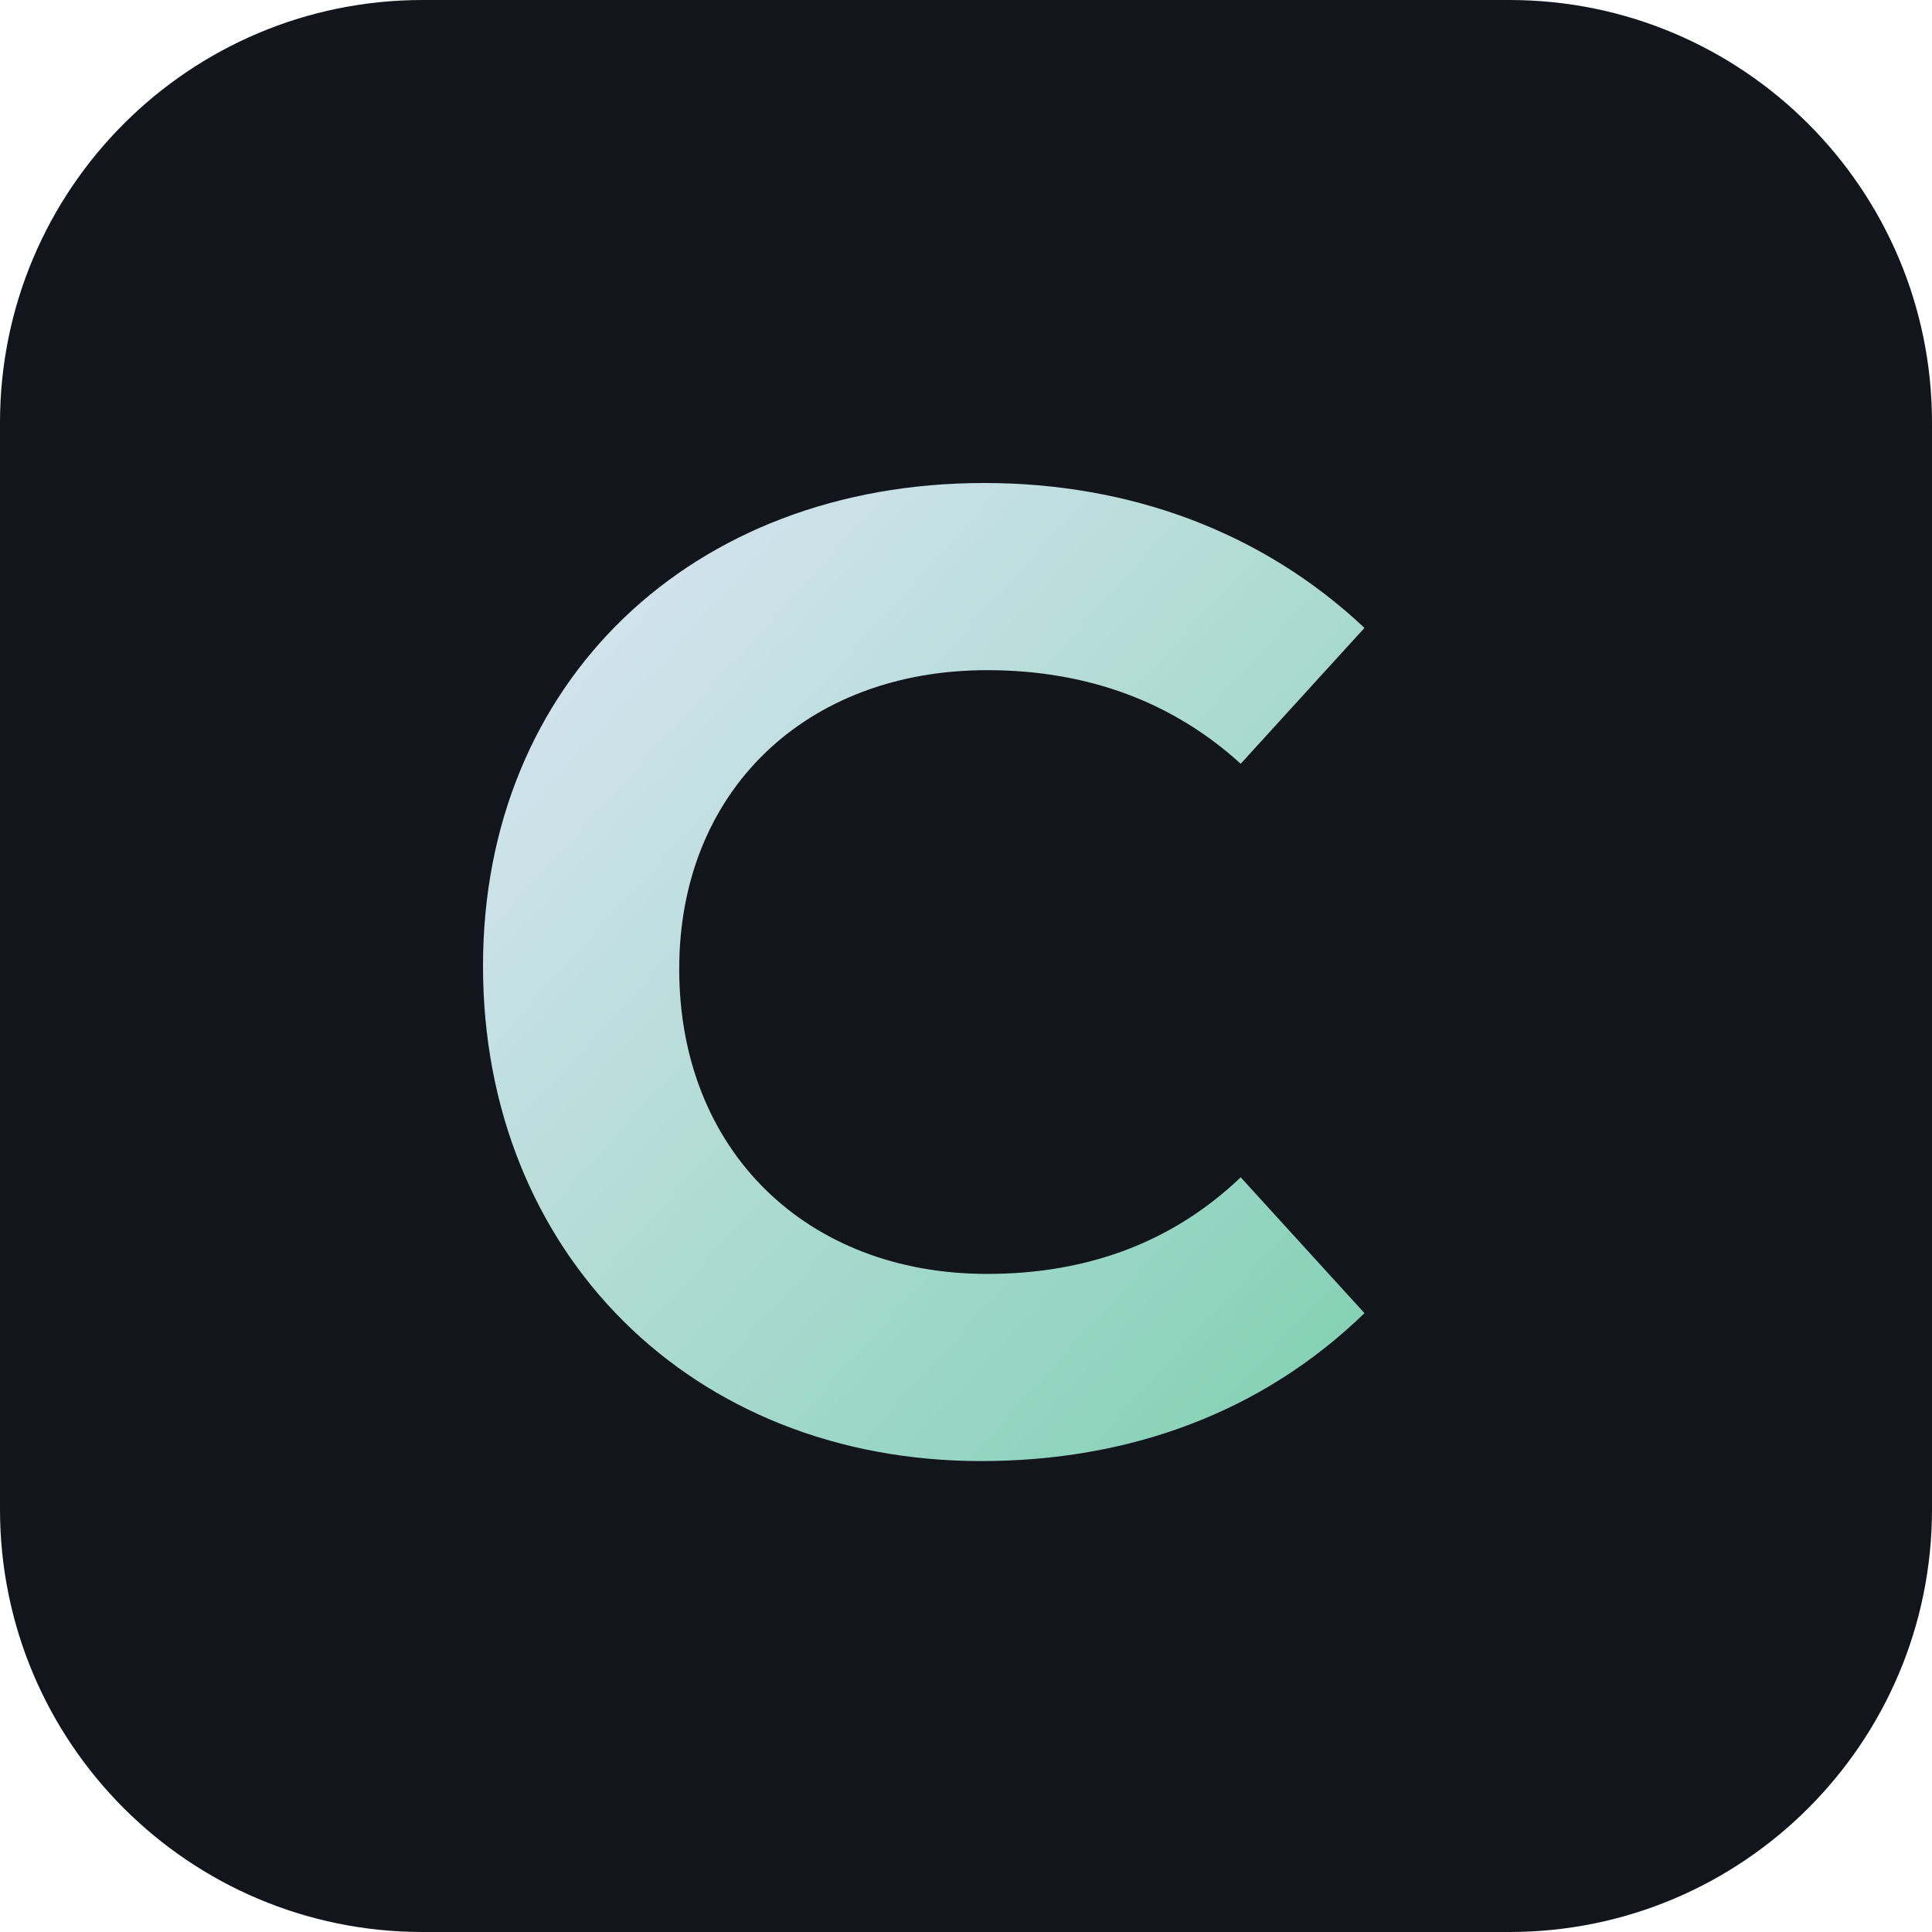
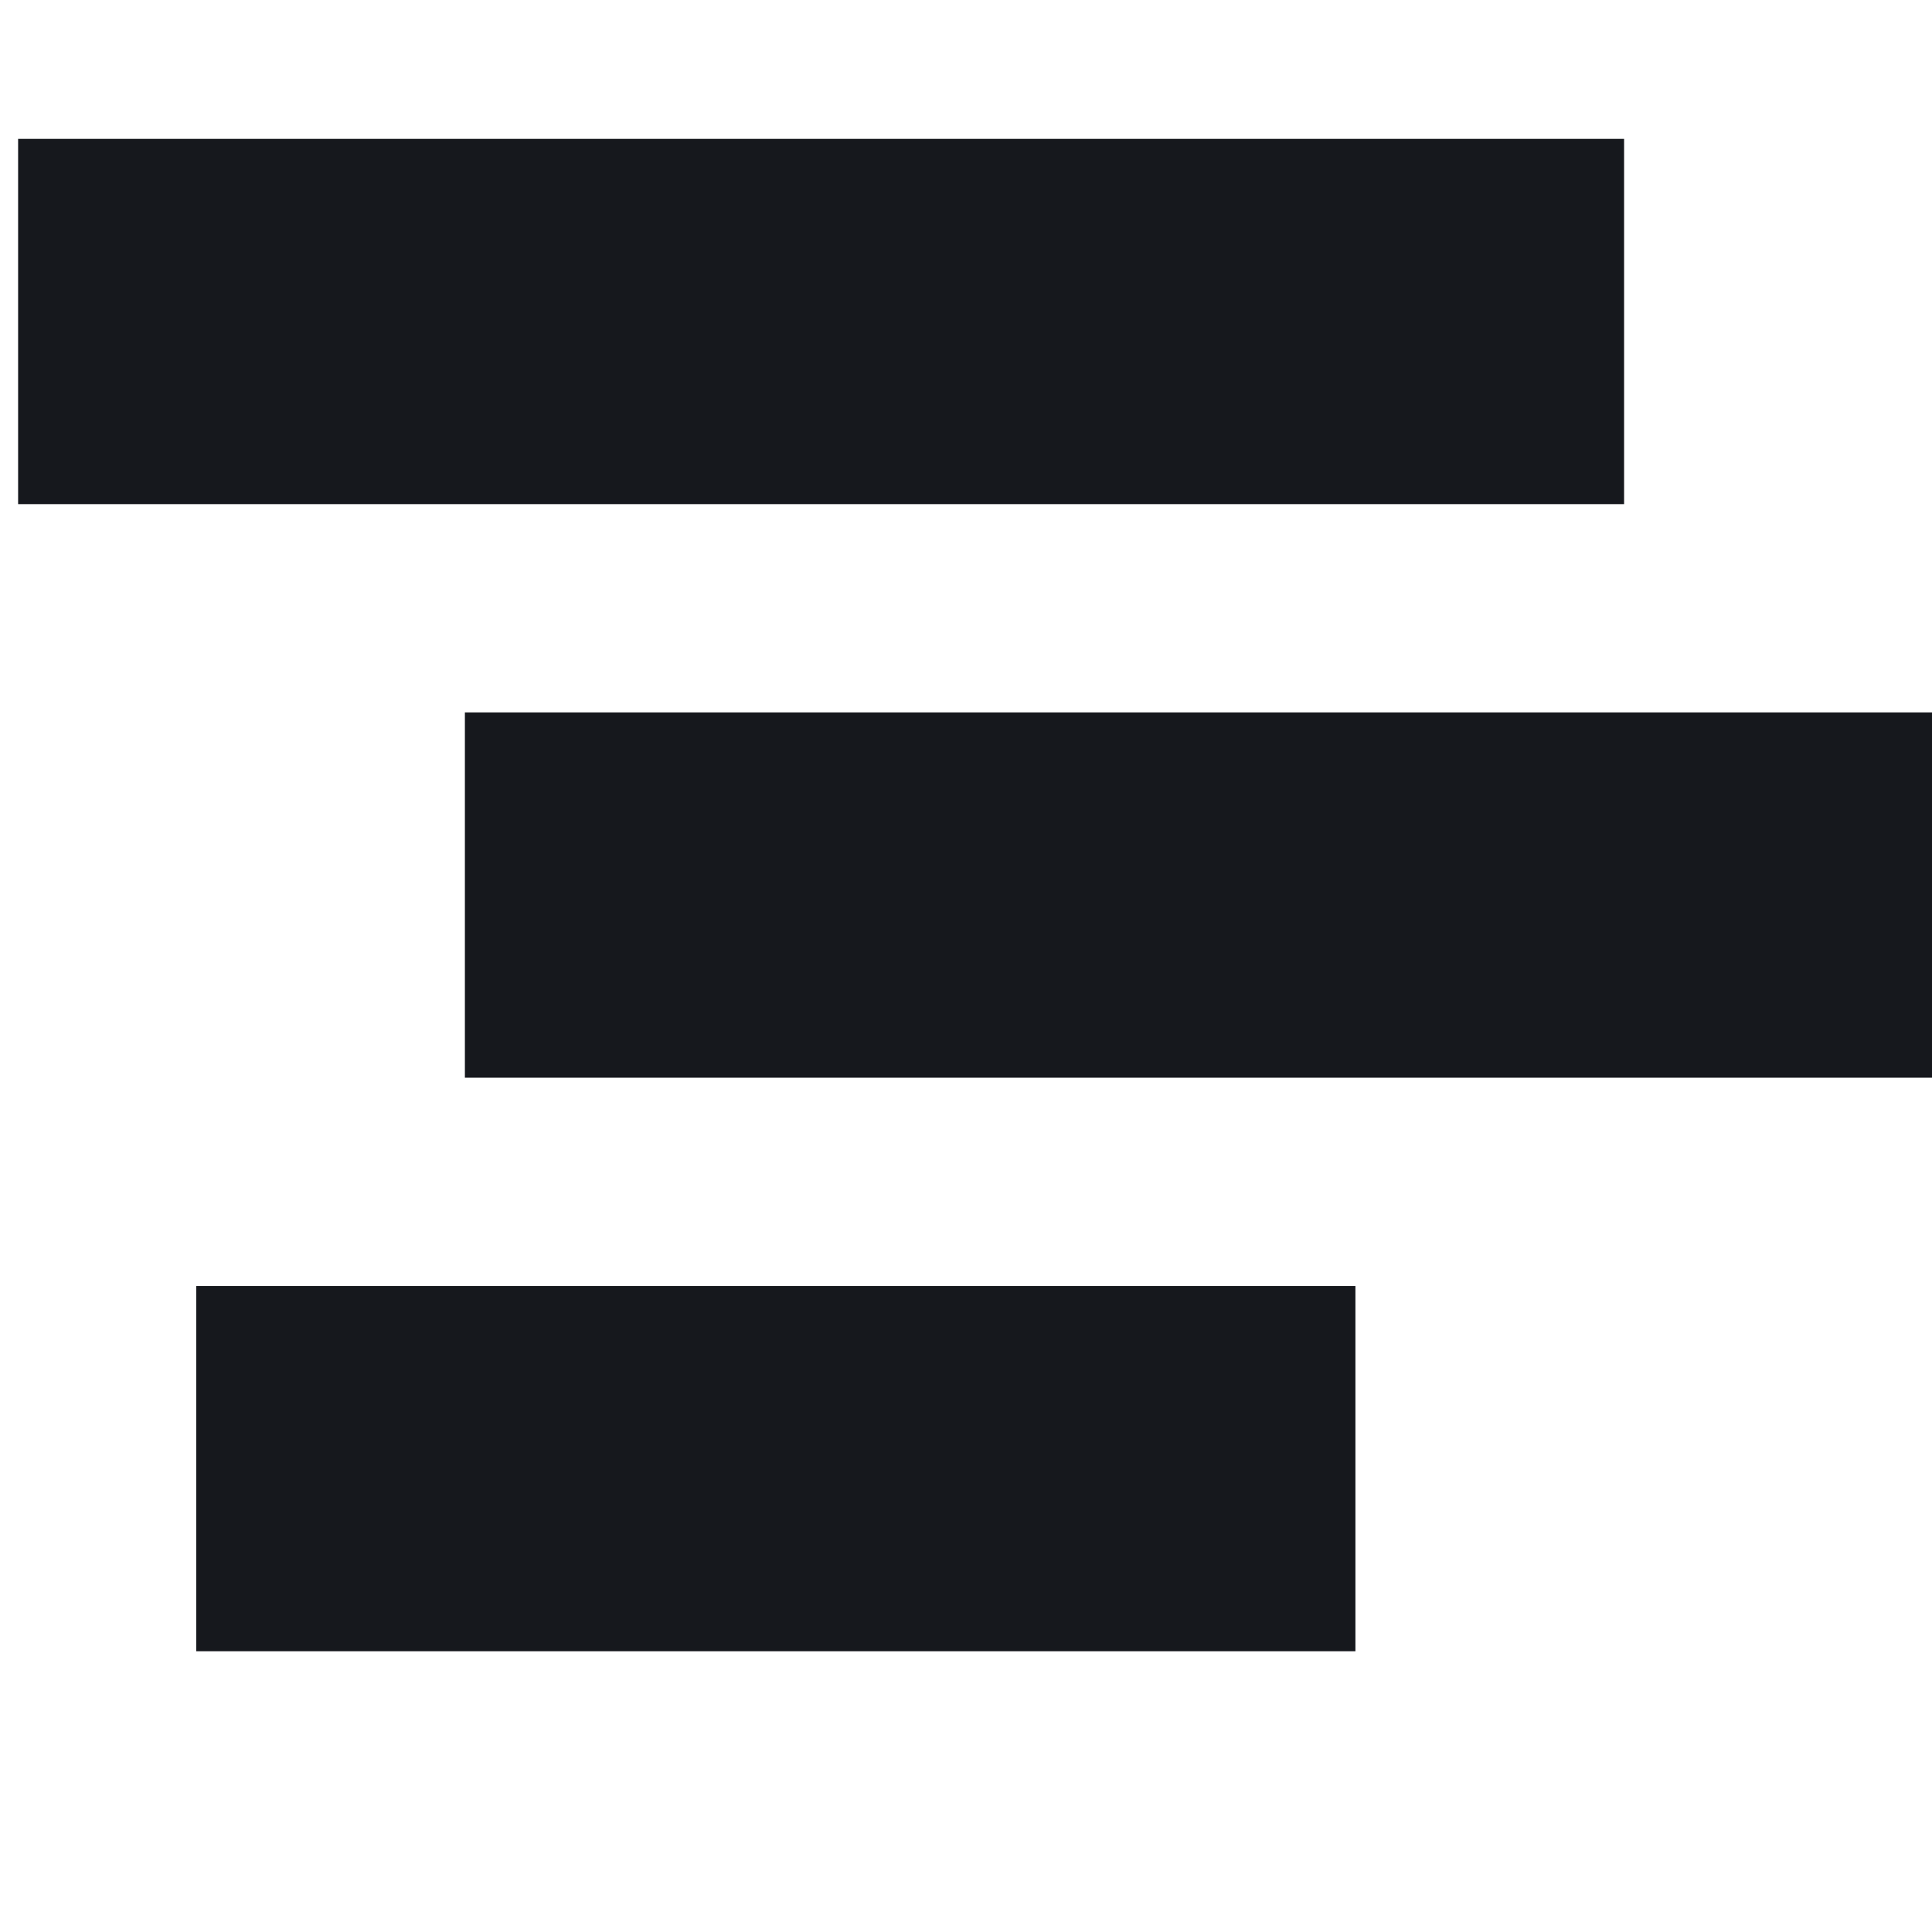
<svg xmlns="http://www.w3.org/2000/svg" viewBox="0 0 64 64">
-   <defs>
-     <linearGradient id="g" x1="0" y1="0" x2="1" y2="1">
-       <stop offset="0%" stop-color="#dfe6f7" />
-       <stop offset="100%" stop-color="#7fd0b1" />
-     </linearGradient>
-   </defs>
-   <rect width="64" height="64" rx="14" fill="#13151c" />
-   <path d="M16 32c0-9.4 6.9-16 16.6-16 4.8 0 9.2 1.6 12.6 4.8l-4.1 4.5c-2.2-2-5-3.1-8.4-3.1-6 0-10.2 4-10.2 9.9 0 6 4.2 10.1 10.2 10.1 3.4 0 6.2-1.1 8.4-3.2l4.1 4.5c-3.4 3.3-7.8 4.9-12.7 4.9C22.9 48.4 16 41.5 16 32Z" fill="url(#g)" />
+   <rect x="0.6" y="4.6" width="53.2" height="12.1" fill="#16181d" />
+   <rect x="15.4" y="23.6" width="48.6" height="12.1" fill="#16181d" />
+   <rect x="6.5" y="42.6" width="38.4" height="12.1" fill="#16181d" />
</svg>
